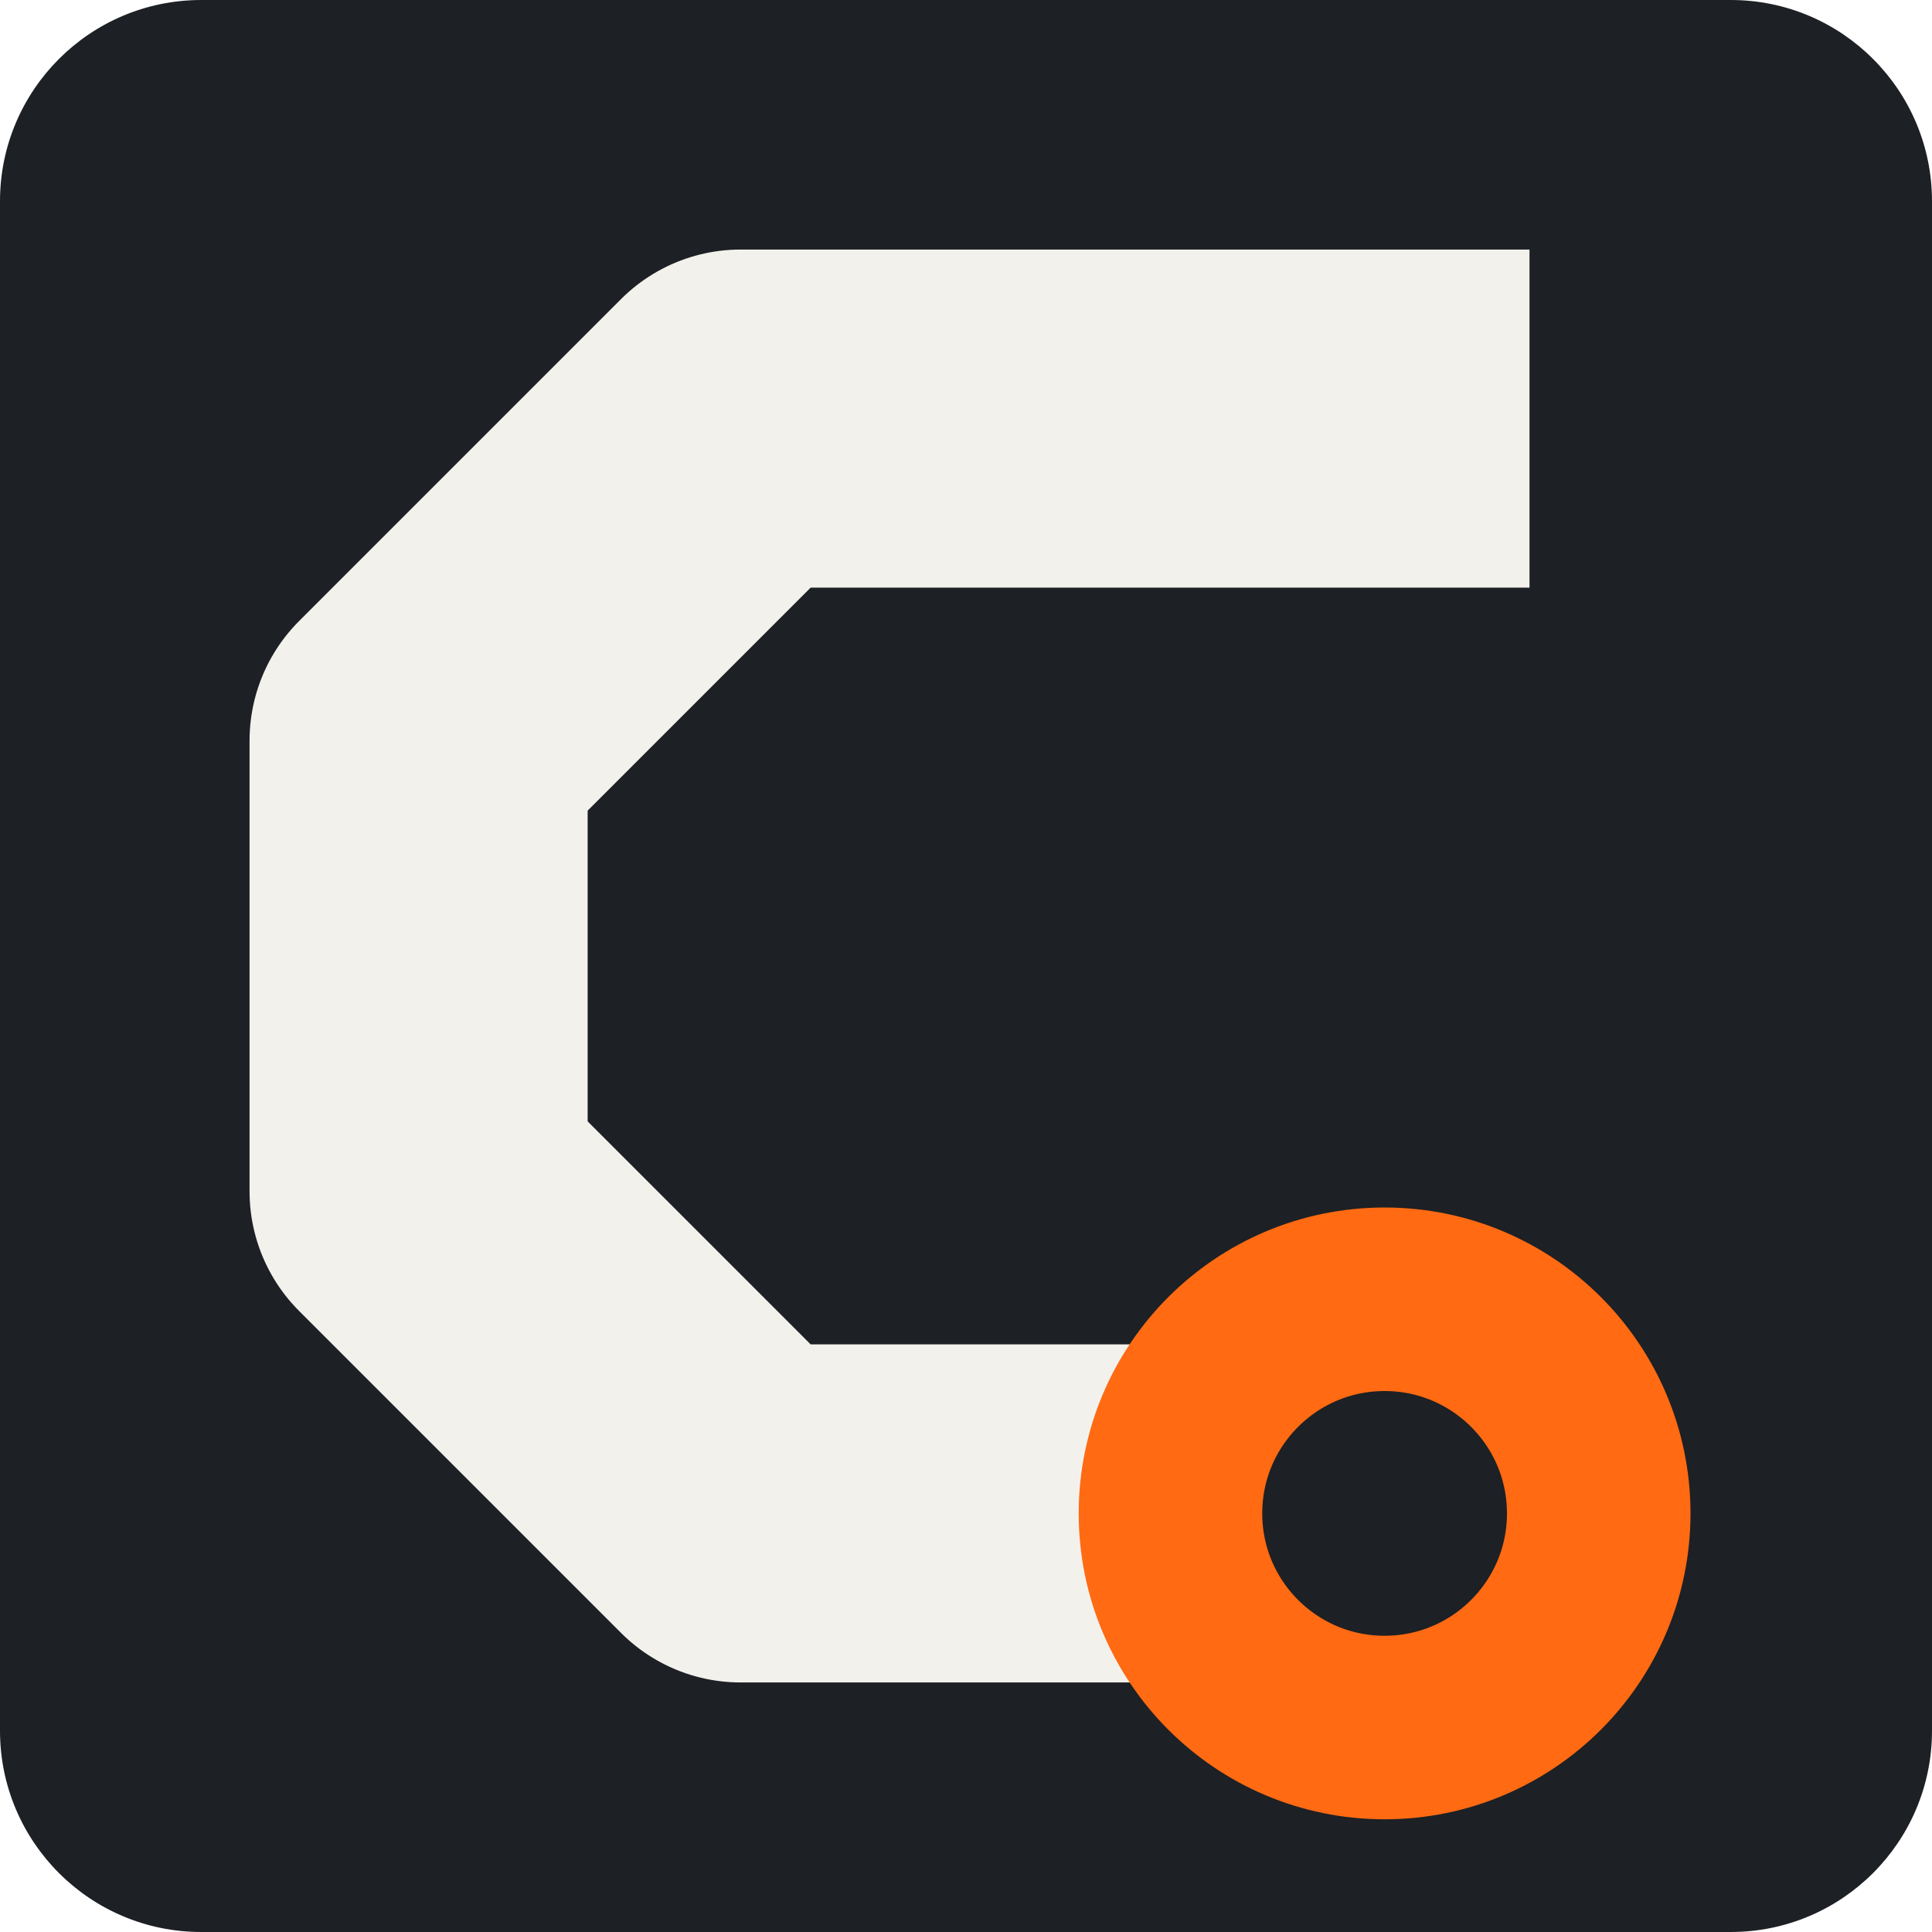
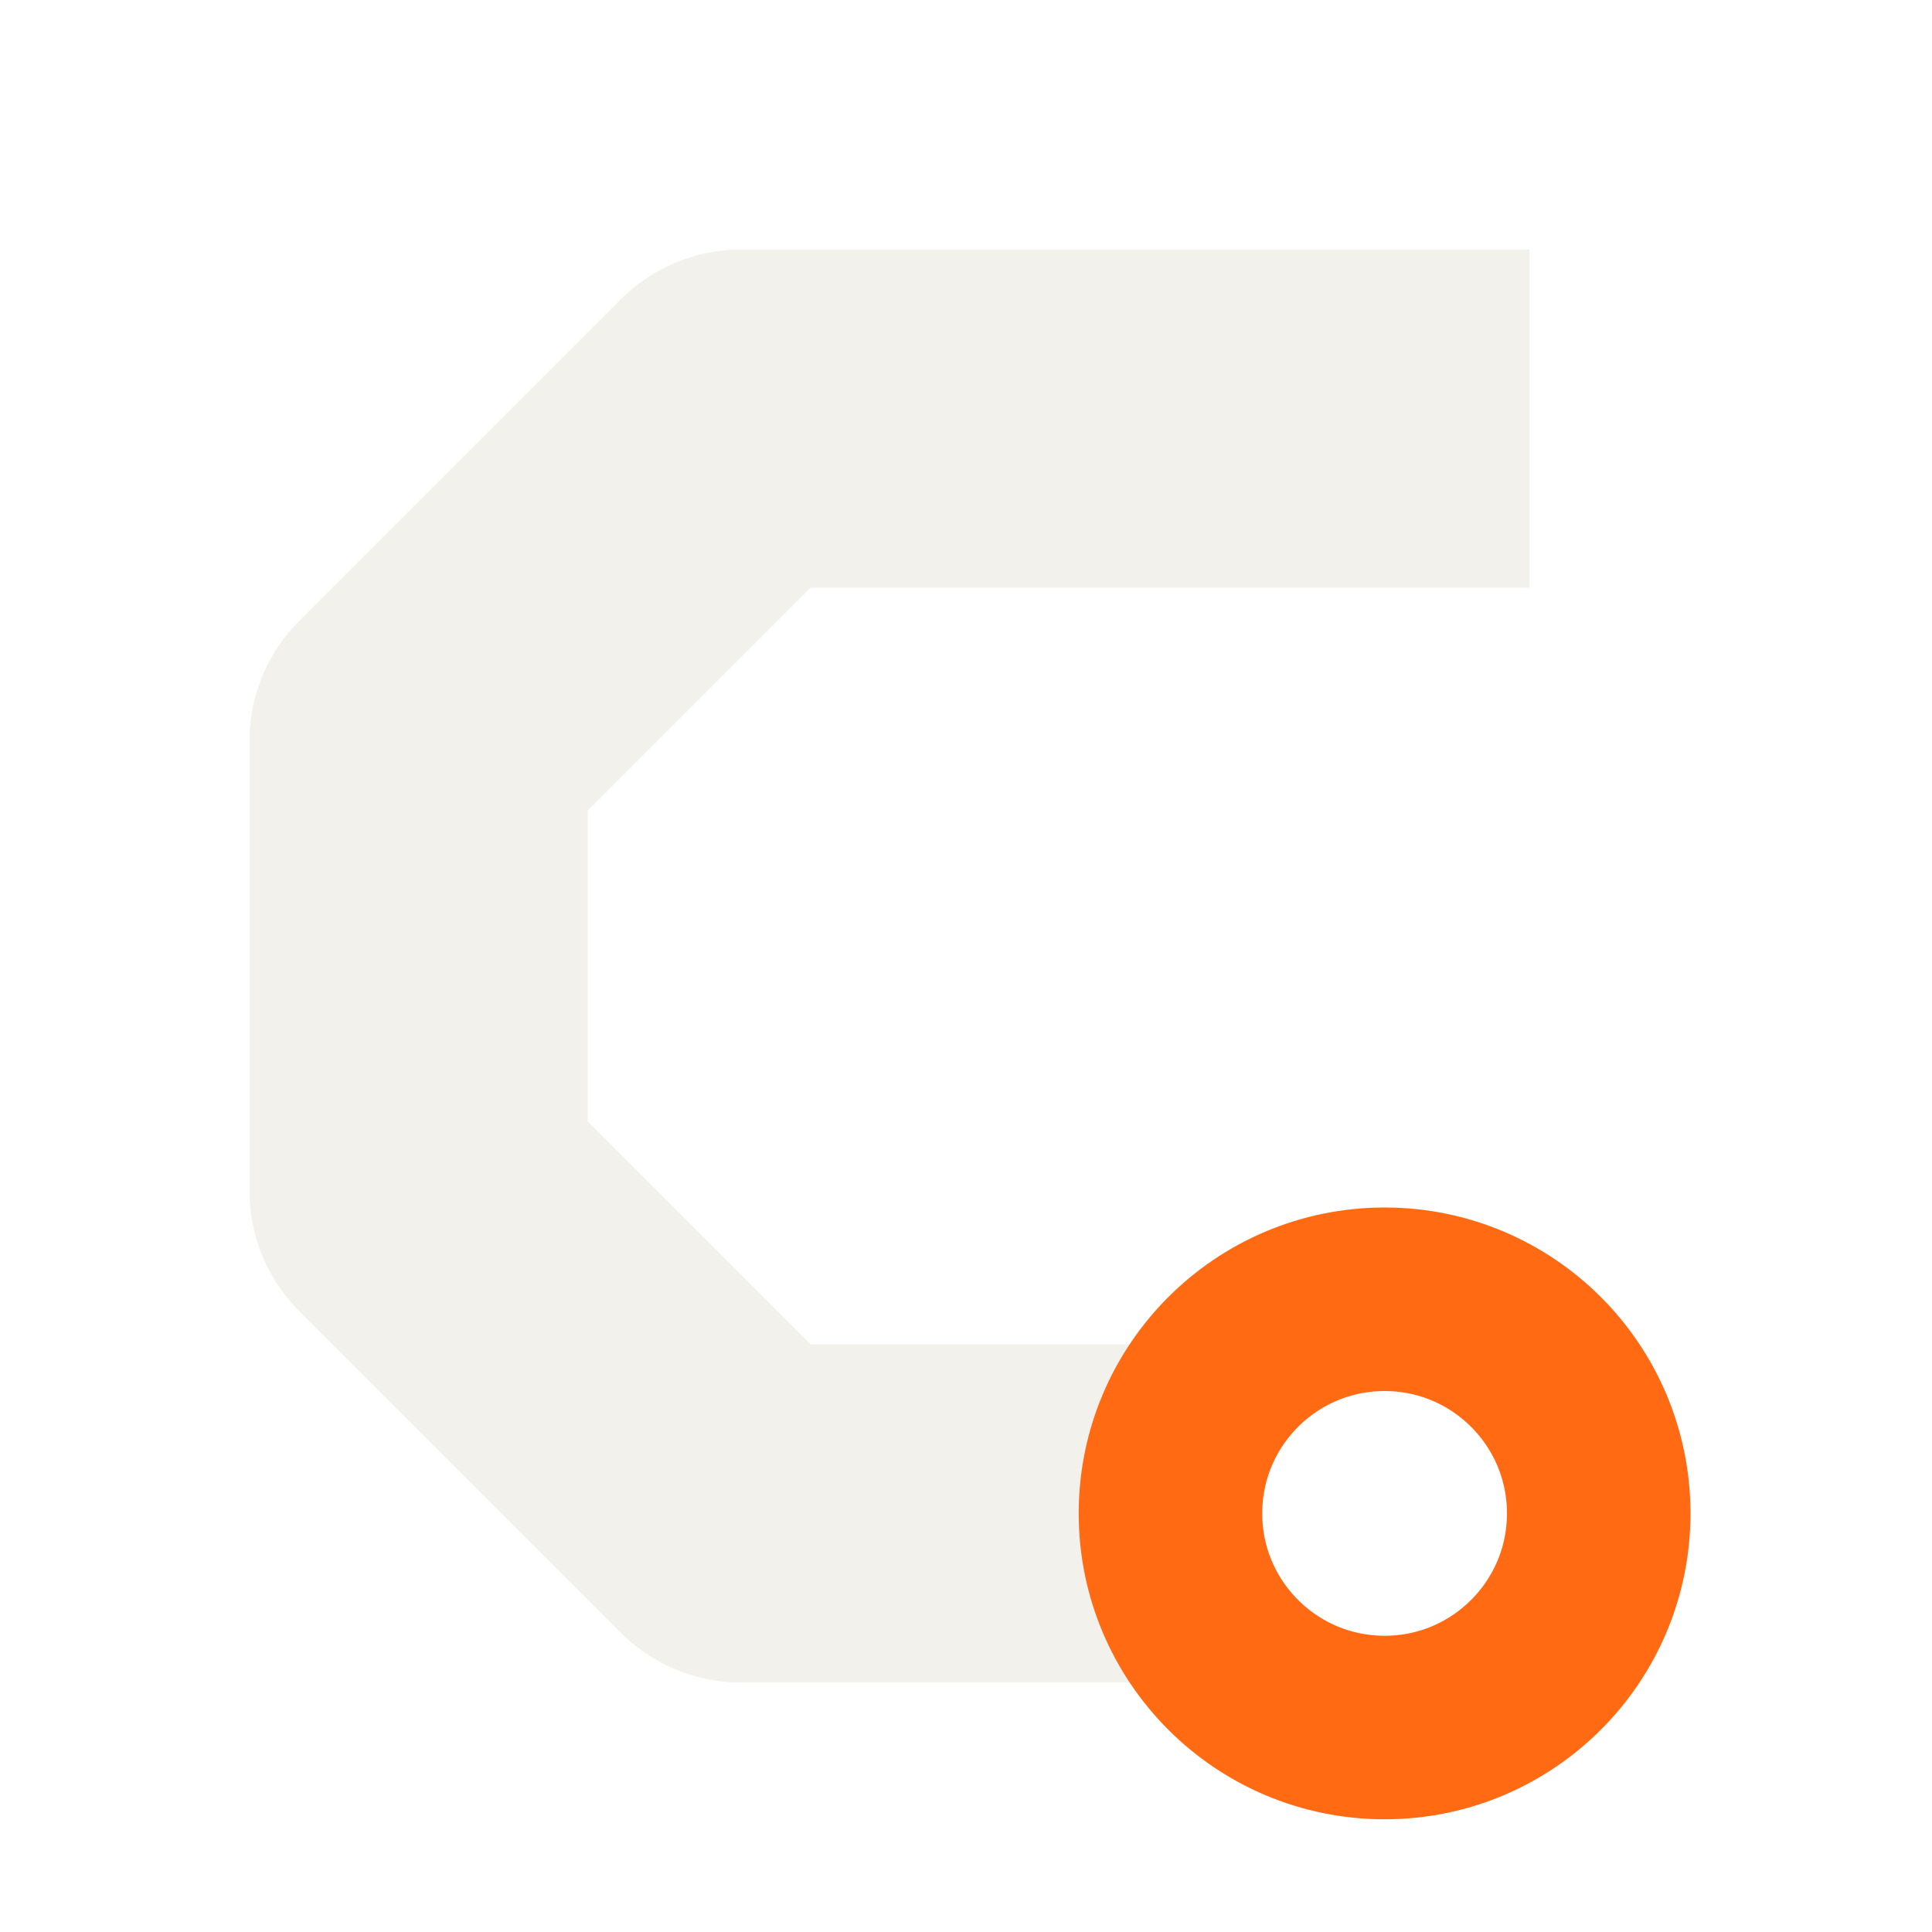
<svg xmlns="http://www.w3.org/2000/svg" viewBox="0 0 48 48">
-   <rect width="48" height="48" rx="5" fill="#1d2024" />
  <path d="M38 10.4 L18.4 10.4 L10.4 18.4 L10.4 29.6 L18.4 37.6 L29.6 37.6" fill="none" stroke="#f3f1ec" stroke-width="8.4" stroke-linejoin="round" />
  <circle cx="34.4" cy="37.6" r="5.32" fill="none" stroke="#ff6a13" stroke-width="4.56" />
</svg>
